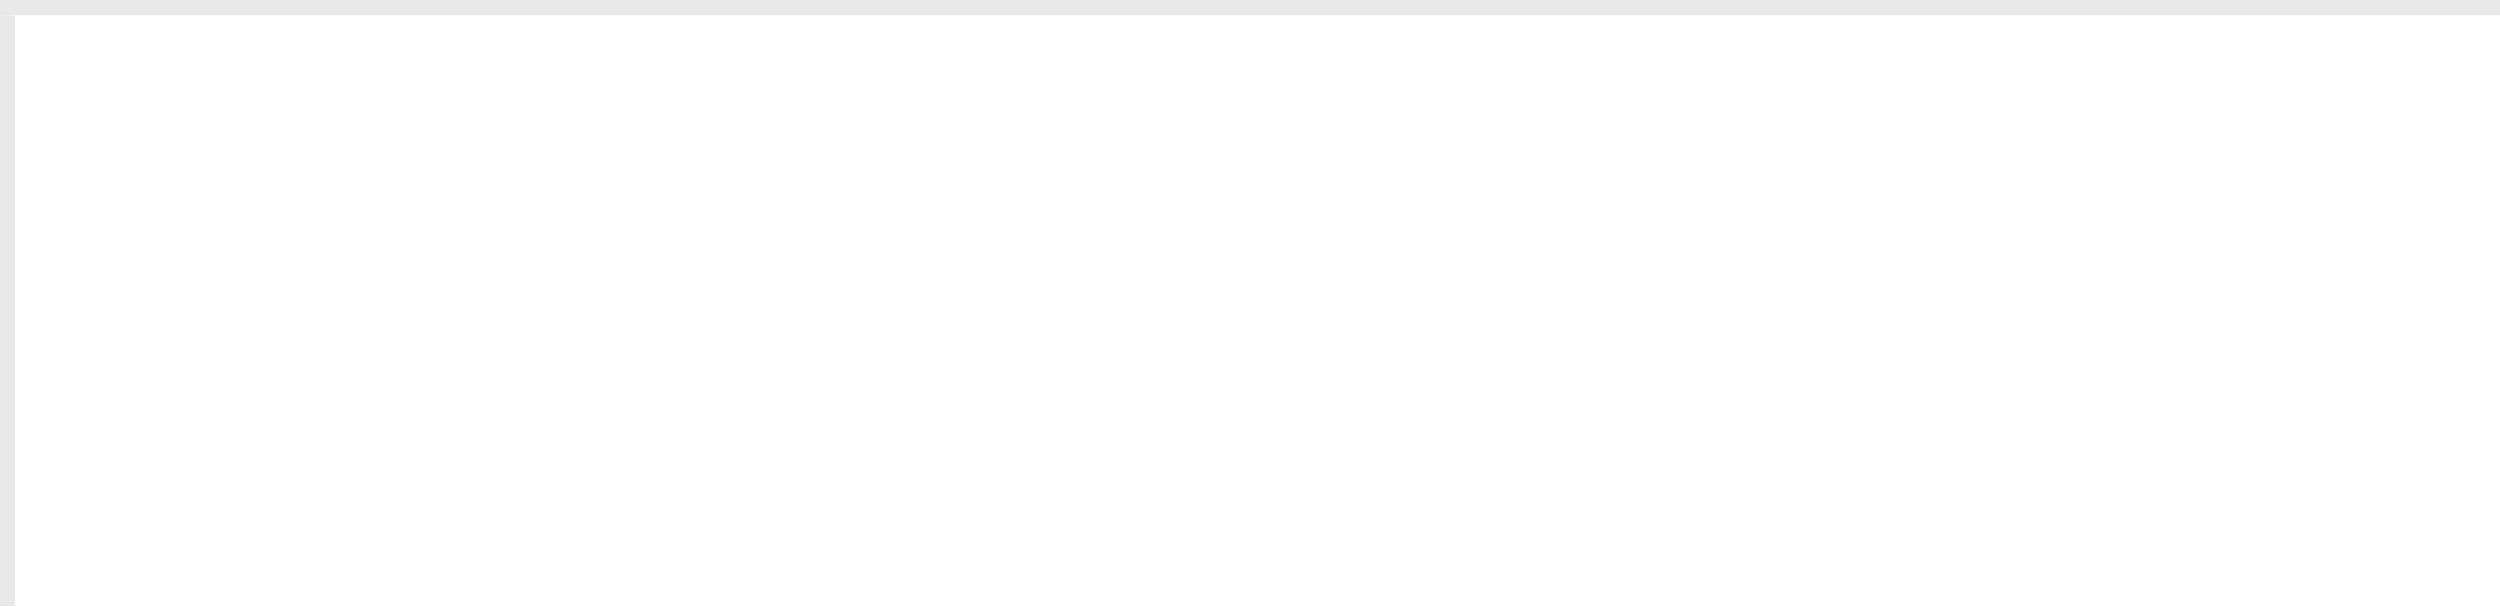
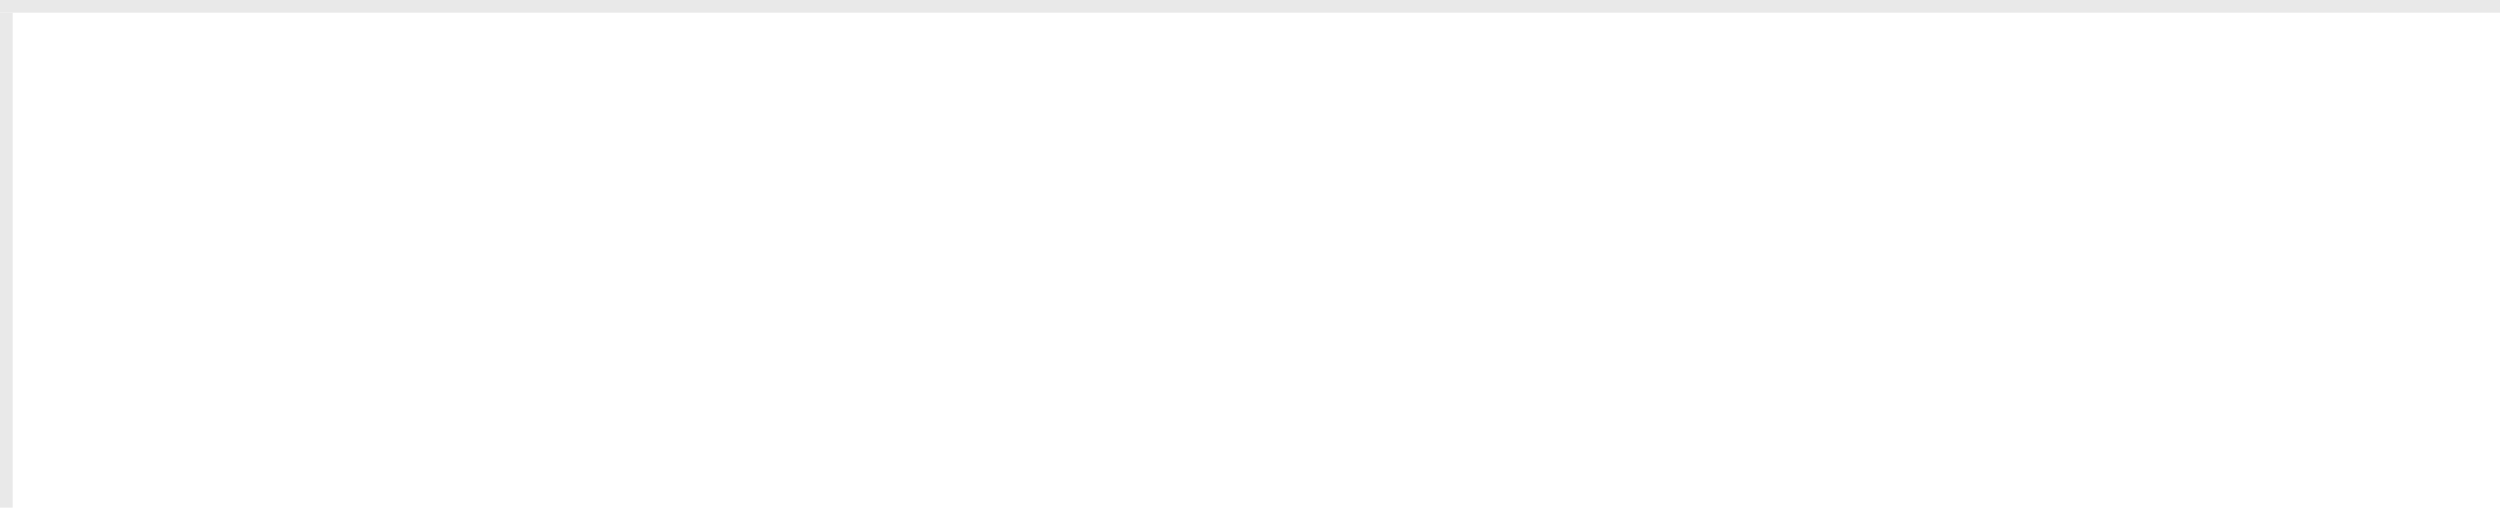
- <svg xmlns="http://www.w3.org/2000/svg" version="1.1" width="165px" height="40px" viewBox="0 40 165 40">
-   <path d="M 1 1  L 165 1  L 165 40  L 1 40  L 1 1  Z " fill-rule="nonzero" fill="rgba(255, 255, 255, 1)" stroke="none" transform="matrix(1 0 0 1 0 40 )" class="fill" />
-   <path d="M 0.5 1  L 0.5 40  " stroke-width="1" stroke-dasharray="0" stroke="rgba(233, 233, 233, 1)" fill="none" transform="matrix(1 0 0 1 0 40 )" class="stroke" />
-   <path d="M 0 0.5  L 165 0.5  " stroke-width="1" stroke-dasharray="0" stroke="rgba(233, 233, 233, 1)" fill="none" transform="matrix(1 0 0 1 0 40 )" class="stroke" />
+ <svg xmlns="http://www.w3.org/2000/svg" version="1.1" width="197px" height="40px" viewBox="768 40 197 40">
+   <path d="M 1 1  L 197 1  L 197 40  L 1 40  L 1 1  Z " fill-rule="nonzero" fill="rgba(255, 255, 255, 1)" stroke="none" transform="matrix(1 0 0 1 768 40 )" class="fill" />
+   <path d="M 0.5 1  L 0.5 40  " stroke-width="1" stroke-dasharray="0" stroke="rgba(233, 233, 233, 1)" fill="none" transform="matrix(1 0 0 1 768 40 )" class="stroke" />
+   <path d="M 0 0.5  L 197 0.5  " stroke-width="1" stroke-dasharray="0" stroke="rgba(233, 233, 233, 1)" fill="none" transform="matrix(1 0 0 1 768 40 )" class="stroke" />
</svg>
